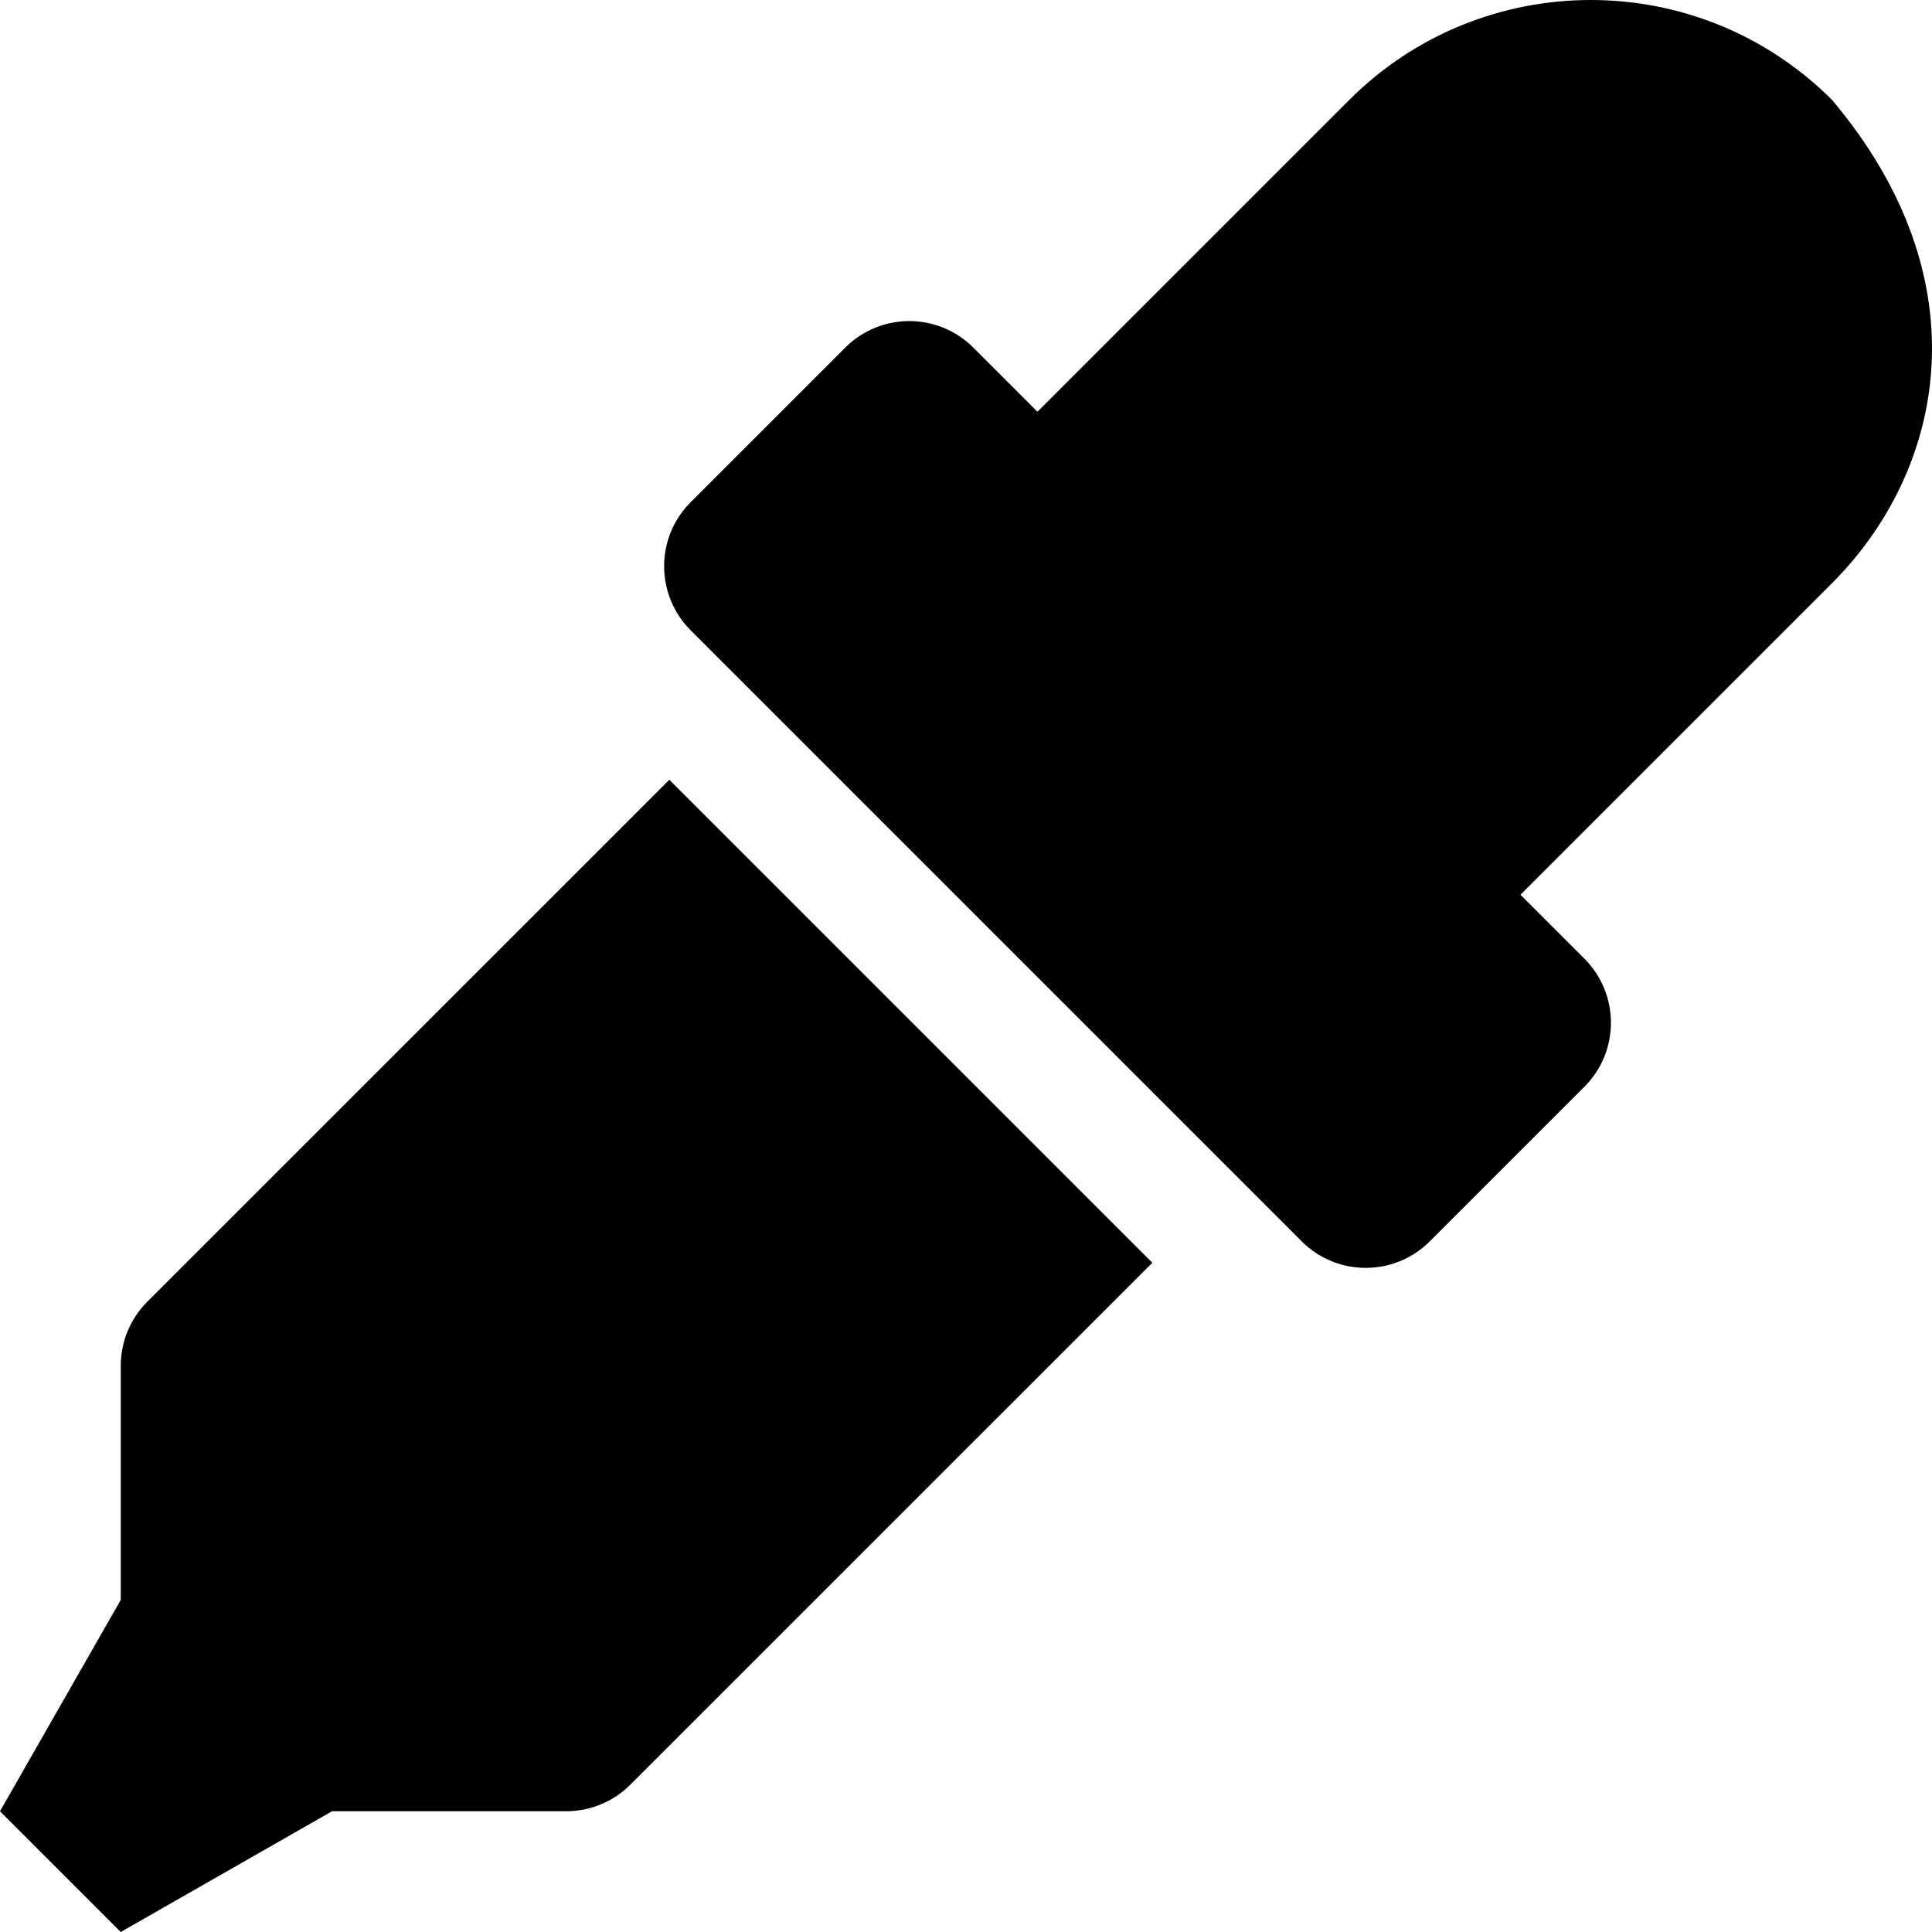
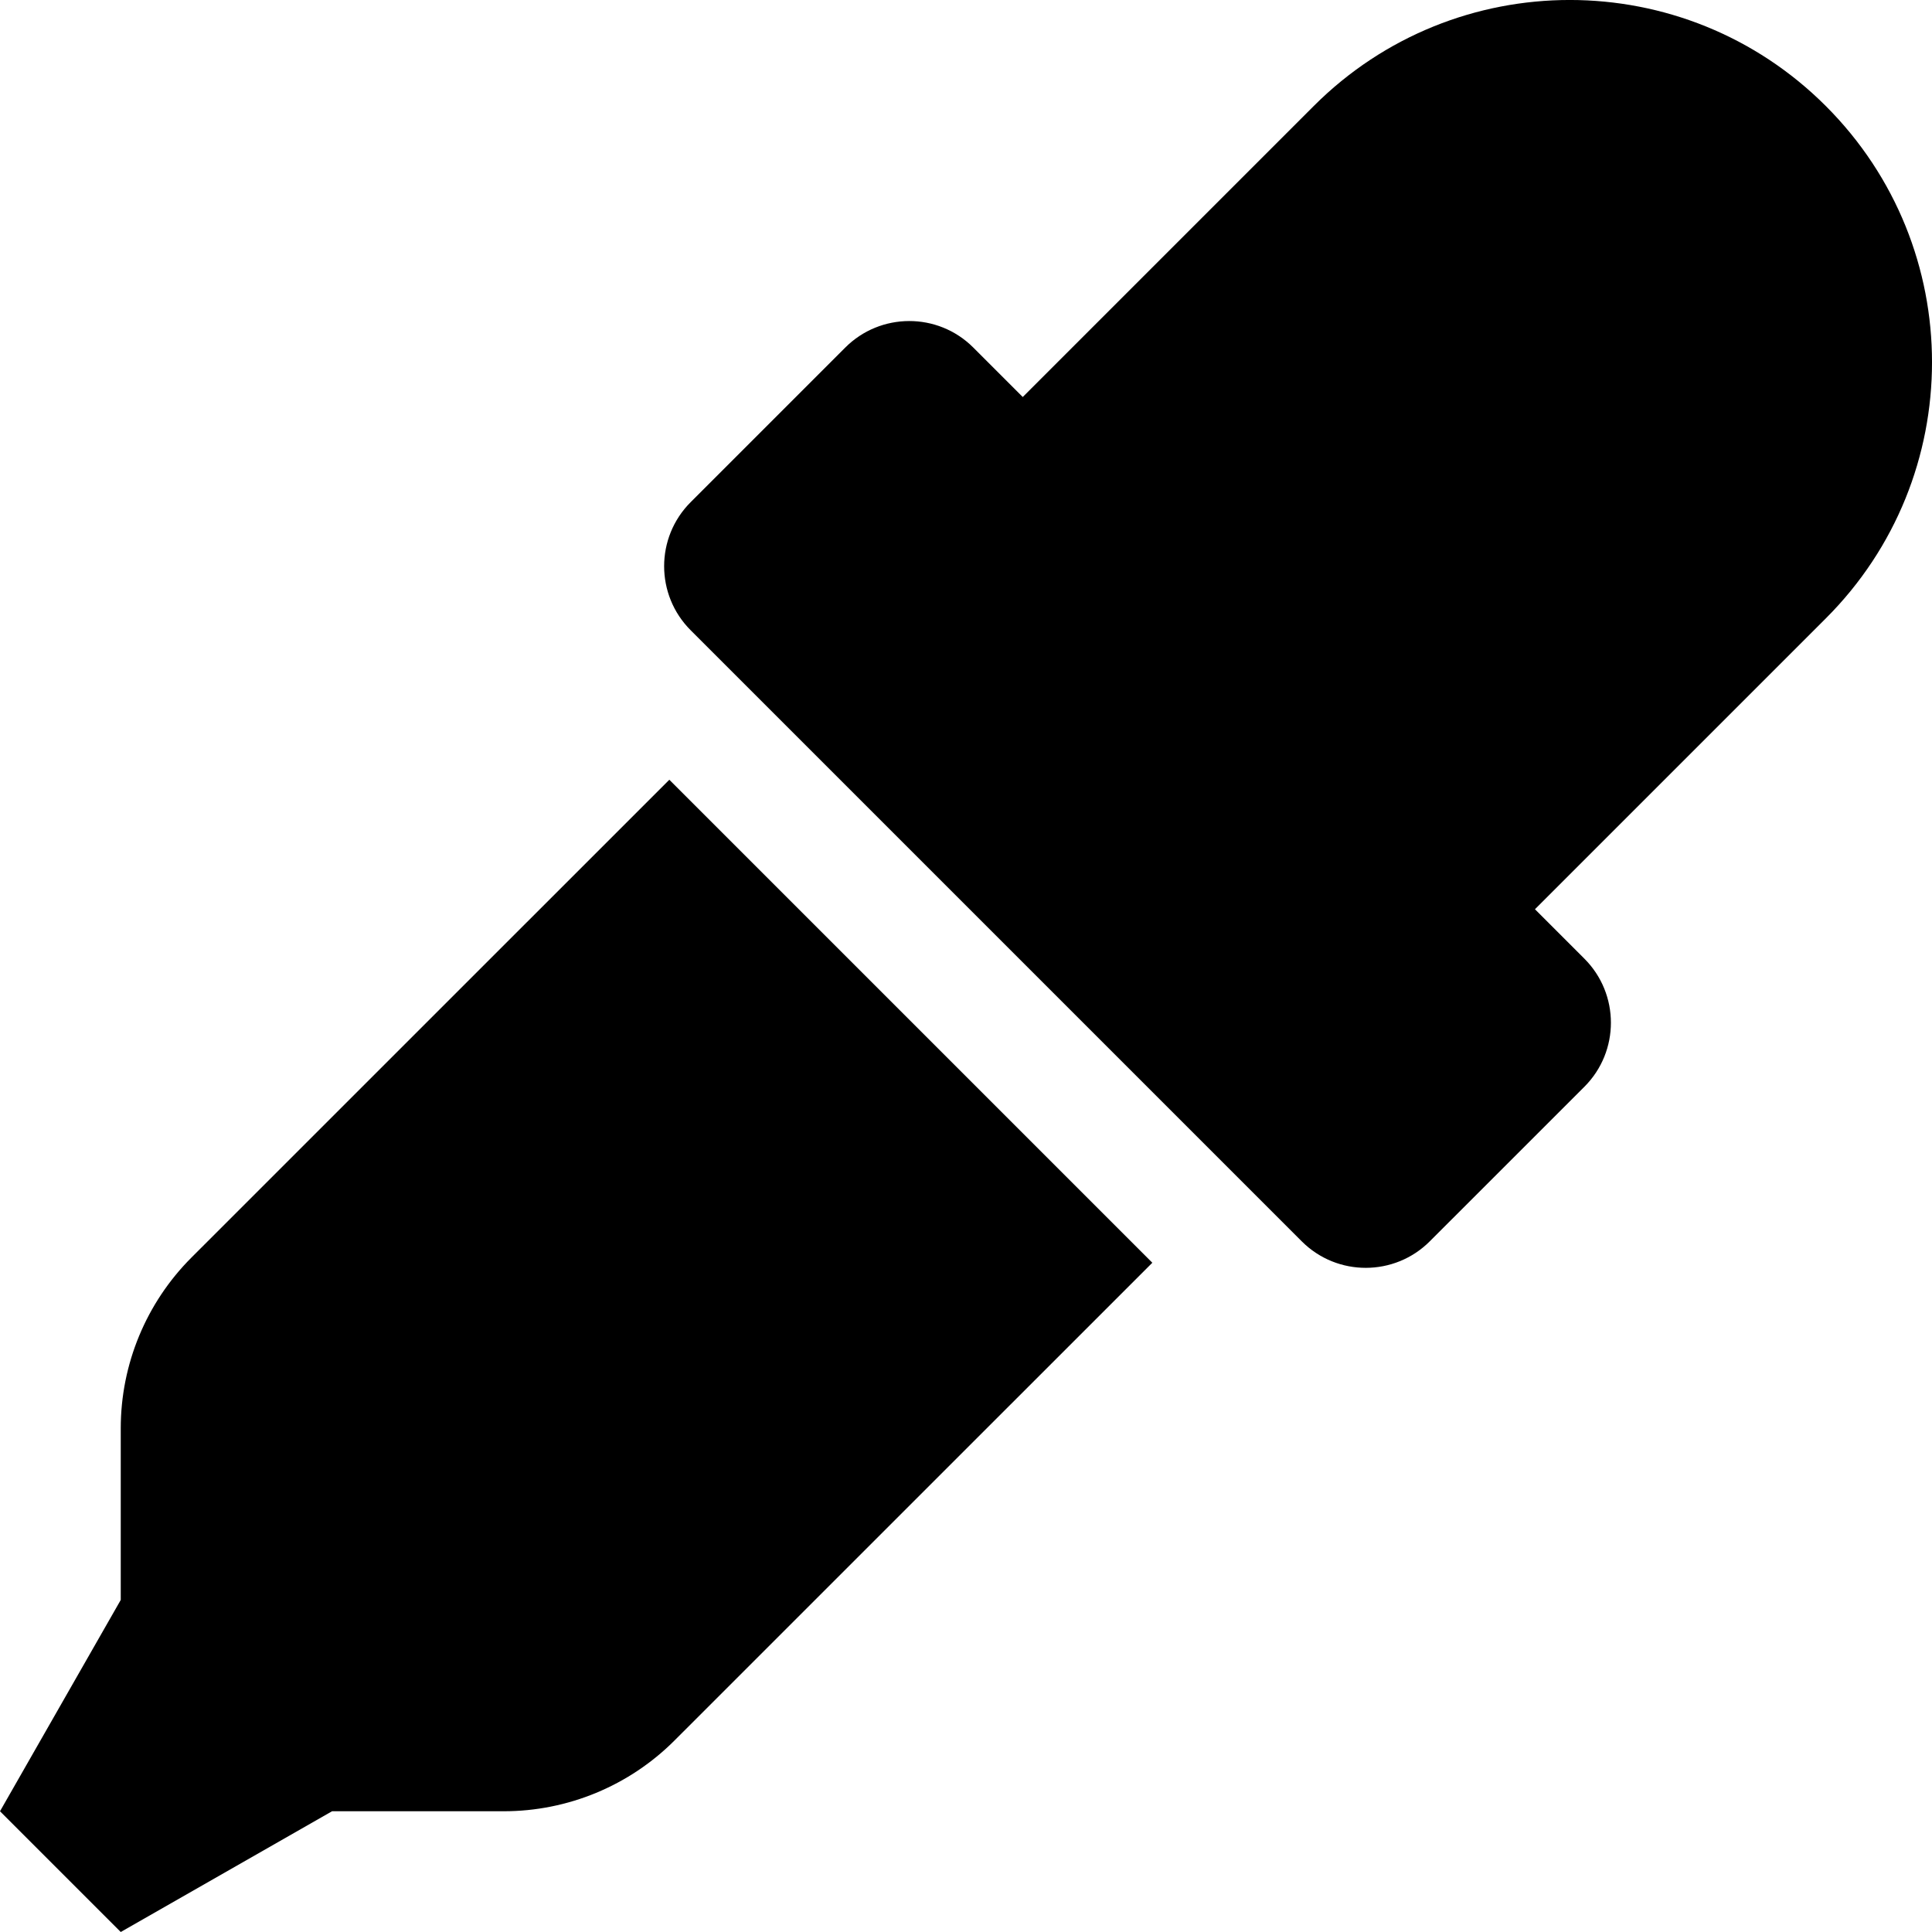
<svg xmlns="http://www.w3.org/2000/svg" viewBox="0 0 512 512">
-   <path d="M177.38 206.64L39.03 344.97A24.01 24.01 0 0 0 32 361.94V424L0 480l32 32 56-32h62.06c6.36 0 12.47-2.53 16.97-7.03l138.35-138.33-128-128zm225.552 30.47l16.952 16.95c9.37 9.37 9.37 24.57 0 33.94l-40.973 40.97c-9.292 9.312-24.506 9.434-33.94 0L183.028 167.03c-9.37-9.37-9.37-24.57 0-33.94L224 92.12c9.289-9.309 24.502-9.438 33.94 0l16.992 16.99 82.606-82.601c35.19-35.19 92.5-35.5 128 0 40.49 48.08 29.66 98.34 0 128l-82.606 82.601z" />
+   <path d="M50.75 333.25c-12 12-18.75 28.28-18.75 45.26V424L0 480l32 32 56-32h45.49c16.97 0 33.25-6.74 45.25-18.74l126.64-126.62-128-128L50.75 333.25zM483.88 28.12c-37.47-37.5-98.28-37.5-135.75 0l-77.09 77.09-13.1-13.1c-9.44-9.44-24.65-9.31-33.94 0l-40.97 40.97c-9.37 9.37-9.37 24.57 0 33.94l161.94 161.94c9.44 9.44 24.65 9.31 33.94 0L419.88 288c9.37-9.37 9.37-24.57 0-33.94l-13.1-13.1 77.09-77.09c37.51-37.48 37.51-98.26.01-135.75z" />
</svg>
